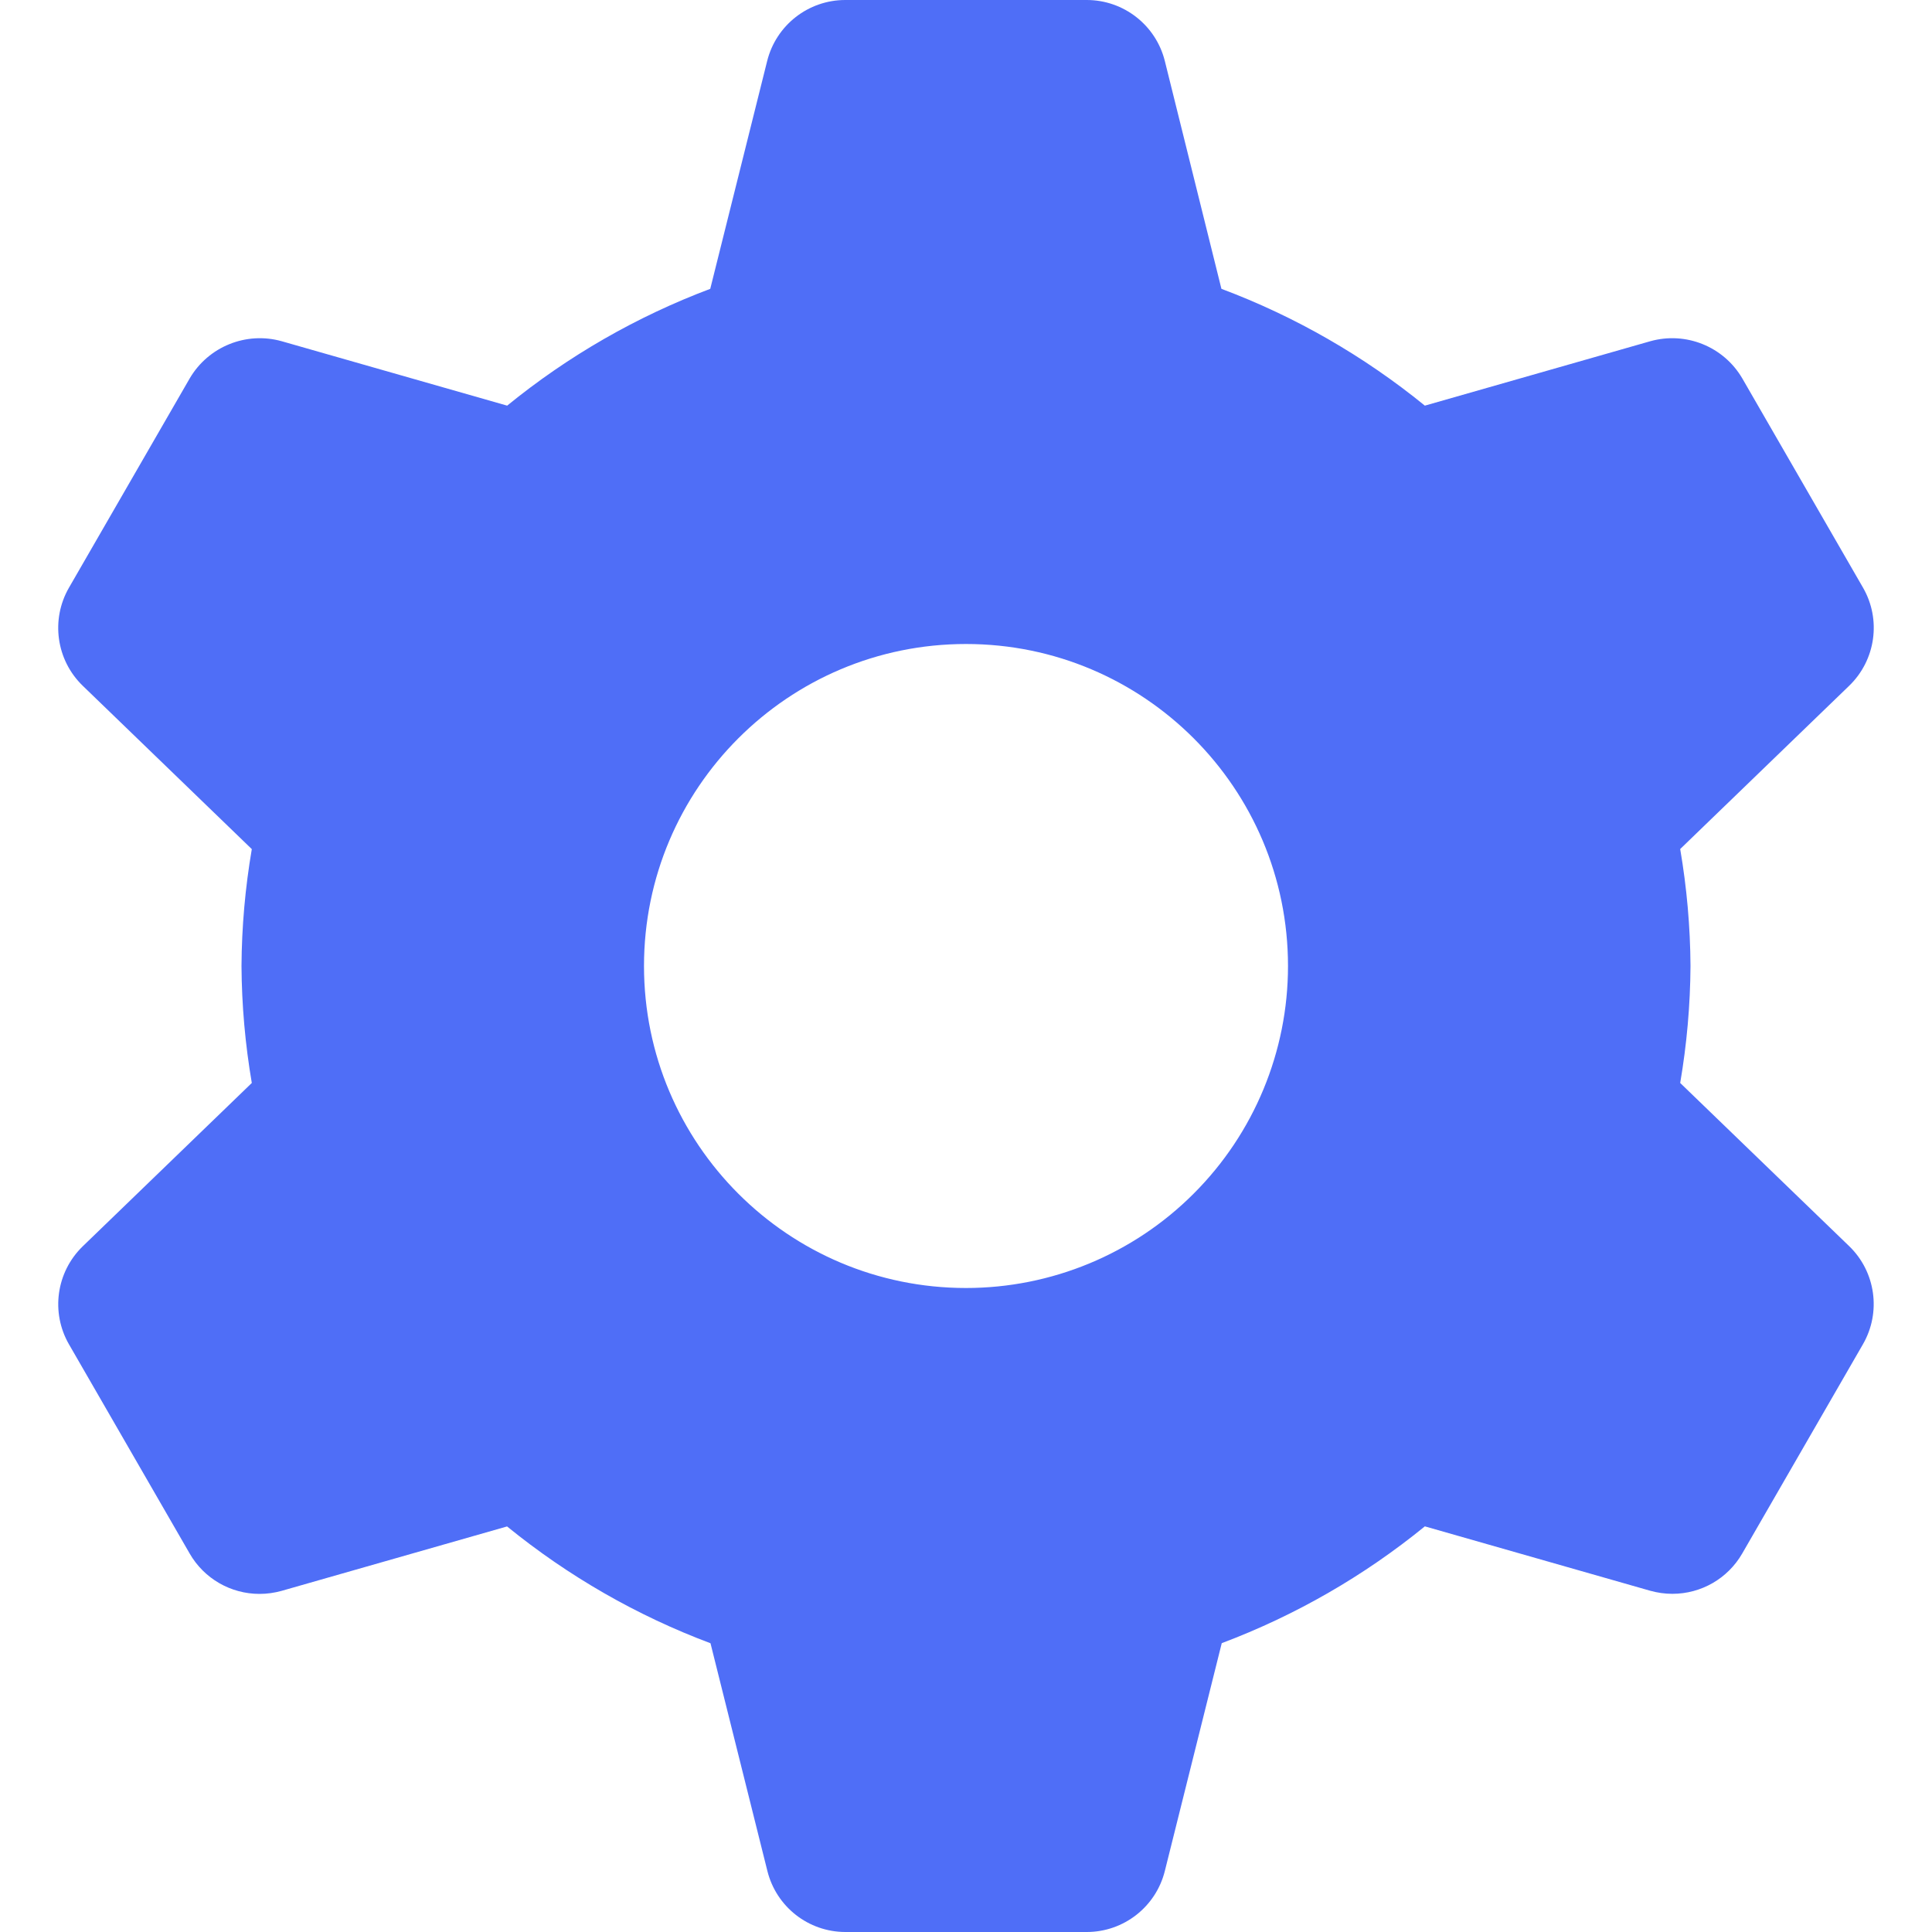
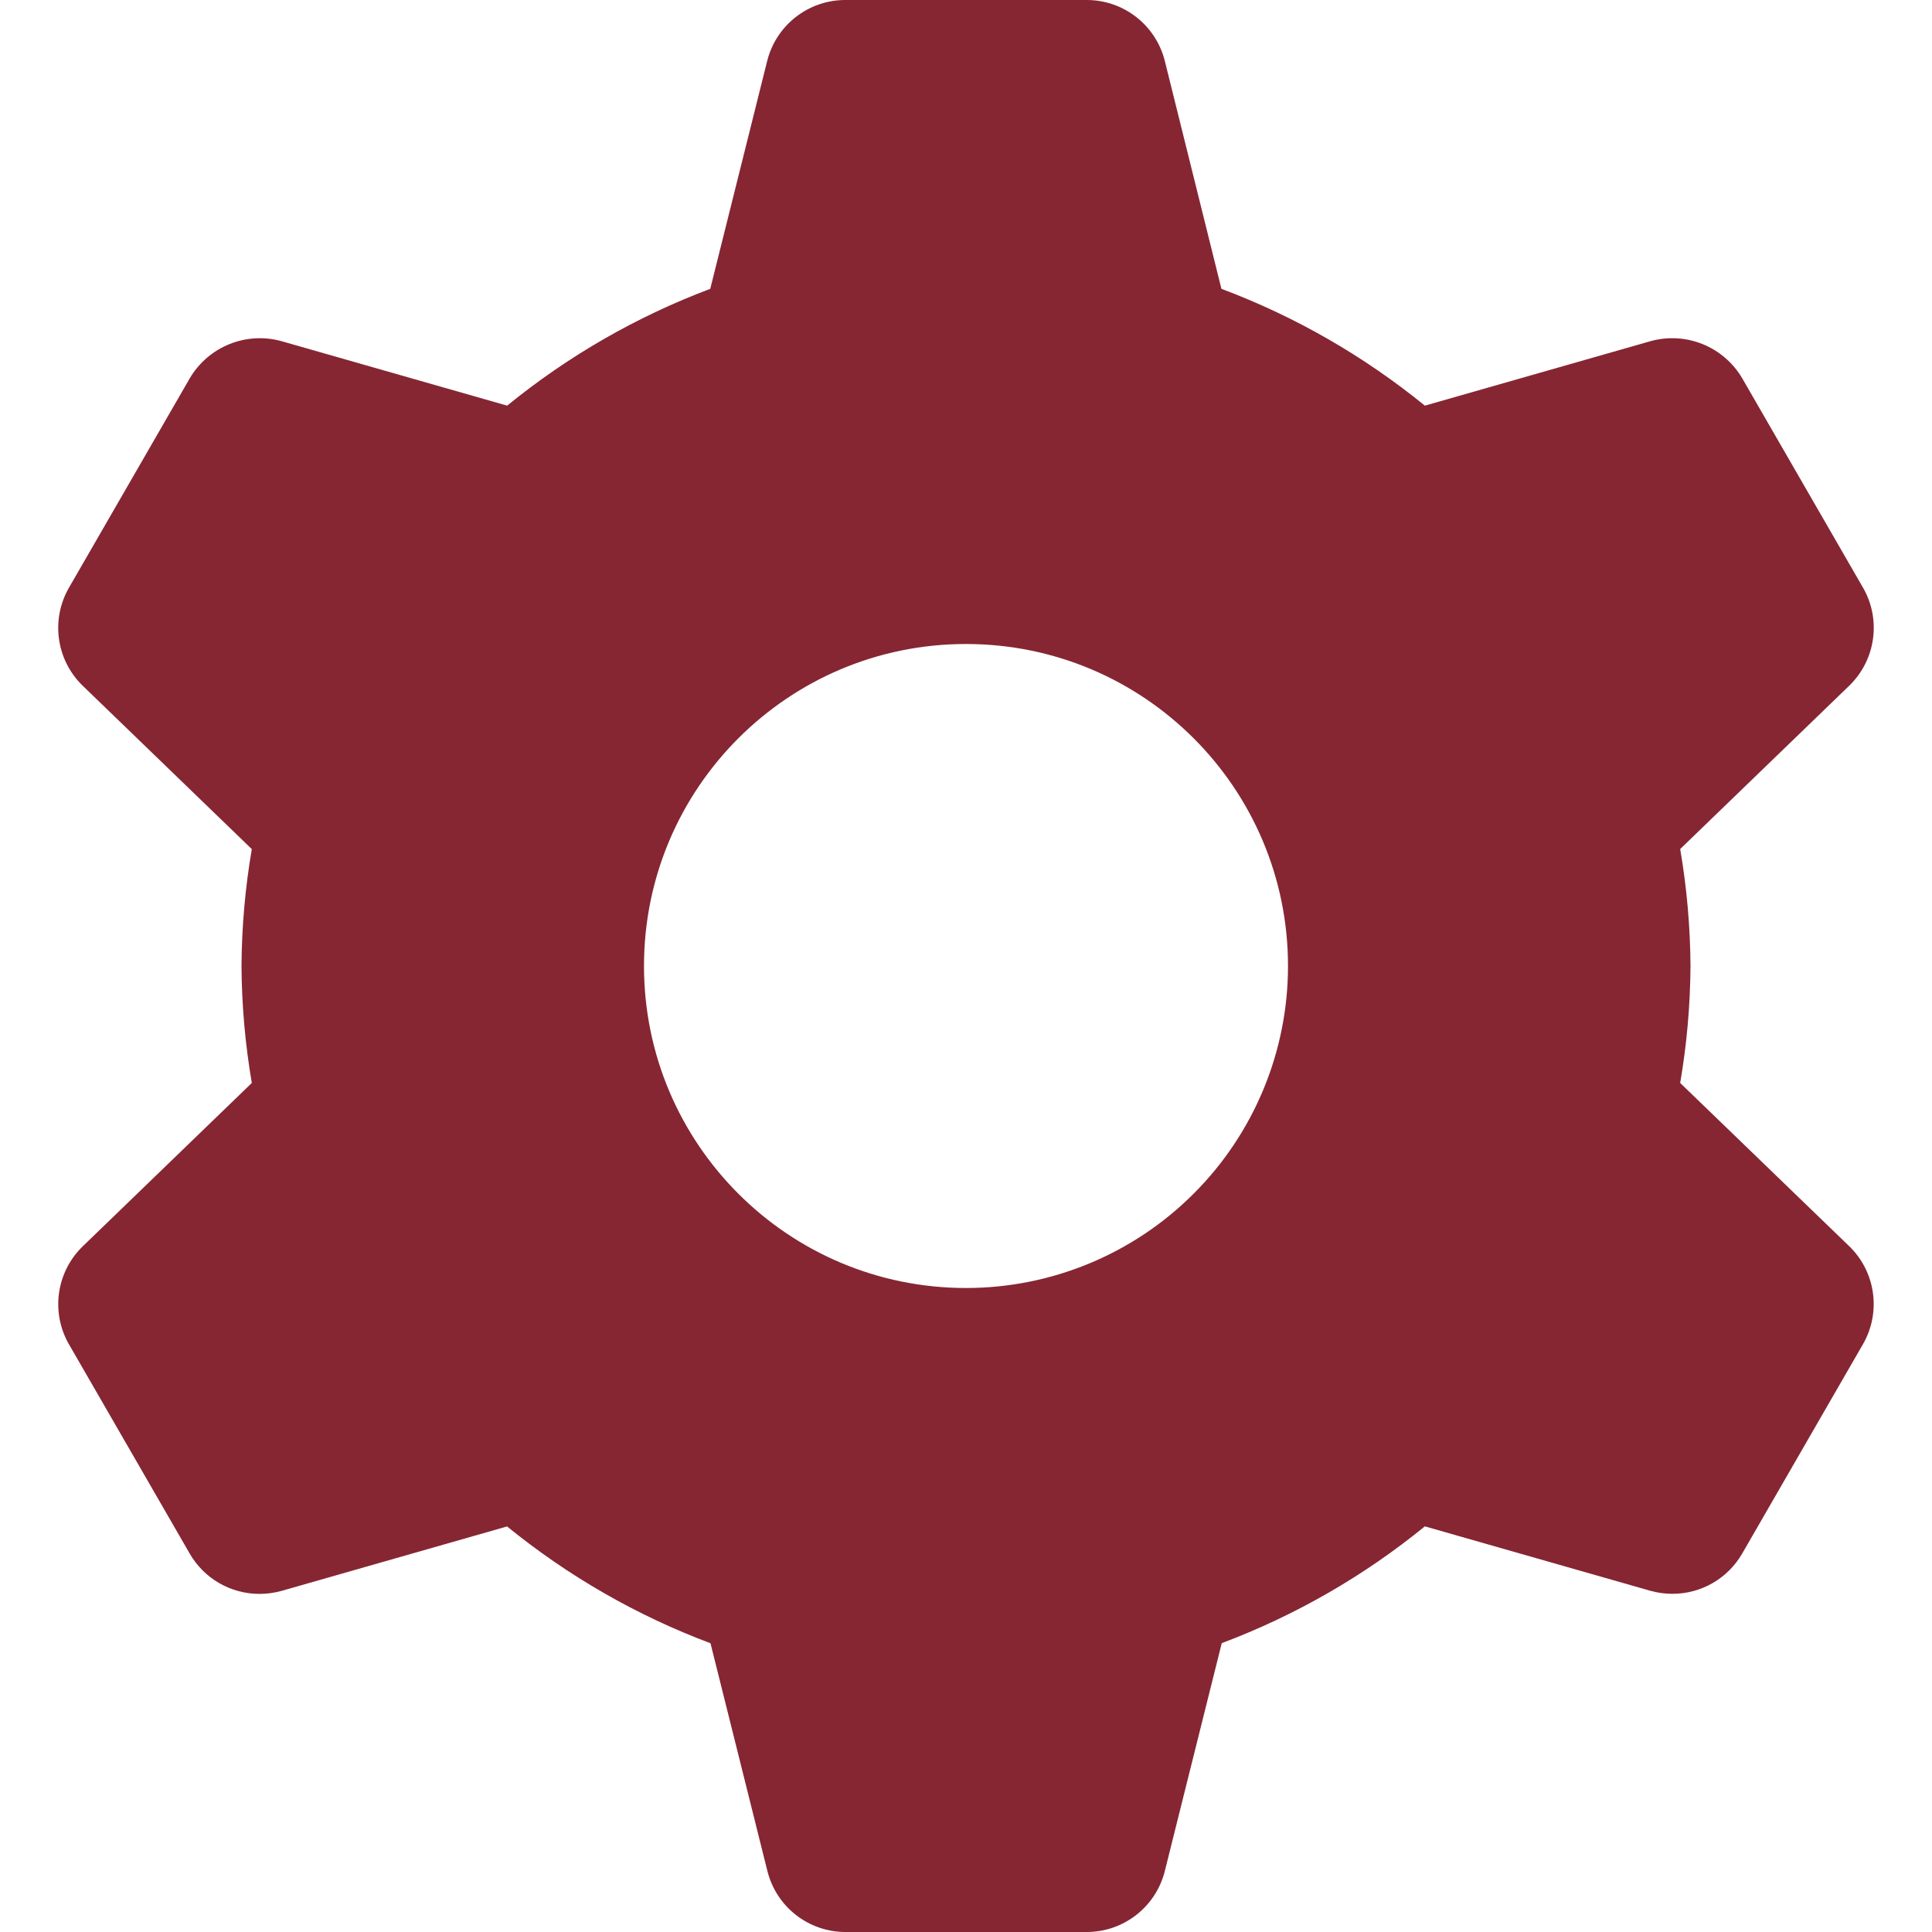
<svg xmlns="http://www.w3.org/2000/svg" width="24px" height="24px" viewBox="0 0 24 24" version="1.1">
  <g id="Page-1" stroke="none" stroke-width="1" fill="none" fill-rule="evenodd">
-     <g id="Artboard-Copy-68" transform="translate(-309, -27)" fill="#4F6EF7">
+     <g id="Artboard-Copy-68" transform="translate(-309, -27)" fill="#862633">
      <g id="Tabs/Wallets">
        <g id="Settings" transform="translate(280, 1)">
          <g id="Generic/Small/Settings" transform="translate(29, 26)">
            <g id="settings-gear">
              <path d="M20.872,13.453 C20.954,12.973 20.997,12.487 21,12 C20.997,11.513 20.954,11.027 20.872,10.547 L22.972,8.518 C23.301,8.199 23.372,7.697 23.143,7.3 L21.643,4.7 C21.411,4.304 20.941,4.115 20.5,4.239 L17.7,5.039 C16.942,4.422 16.088,3.931 15.173,3.588 L14.47,0.758 C14.359,0.313 13.959,0 13.5,0 L10.5,0 C10.041,0 9.641,0.313 9.53,0.758 L8.823,3.588 C7.909,3.932 7.057,4.422 6.3,5.039 L3.5,4.239 C3.059,4.115 2.589,4.305 2.357,4.7 L0.857,7.3 C0.628,7.697 0.698,8.2 1.028,8.519 L3.128,10.548 C3.046,11.028 3.003,11.513 3,12 C3.003,12.487 3.046,12.973 3.128,13.453 L1.028,15.482 C0.699,15.801 0.628,16.303 0.857,16.7 L2.357,19.3 C2.536,19.61 2.866,19.8 3.224,19.8 C3.317,19.8 3.409,19.787 3.499,19.762 L6.299,18.962 C7.057,19.579 7.911,20.07 8.826,20.413 L9.533,23.243 C9.644,23.687 10.042,23.999 10.5,24 L13.5,24 C13.959,24 14.359,23.687 14.47,23.242 L15.177,20.412 C16.091,20.068 16.943,19.578 17.7,18.961 L20.5,19.761 C20.59,19.786 20.682,19.799 20.775,19.799 C21.133,19.799 21.463,19.609 21.642,19.299 L23.142,16.699 C23.371,16.302 23.301,15.799 22.971,15.48 L20.872,13.453 Z M12,16 C9.791,16 8,14.209 8,12 C8,9.791 9.791,8 12,8 C14.209,8 16,9.791 16,12 C16,13.061 15.579,14.078 14.828,14.828 C14.078,15.579 13.061,16 12,16 Z" id="Shape" />
            </g>
          </g>
        </g>
      </g>
    </g>
  </g>
</svg>
